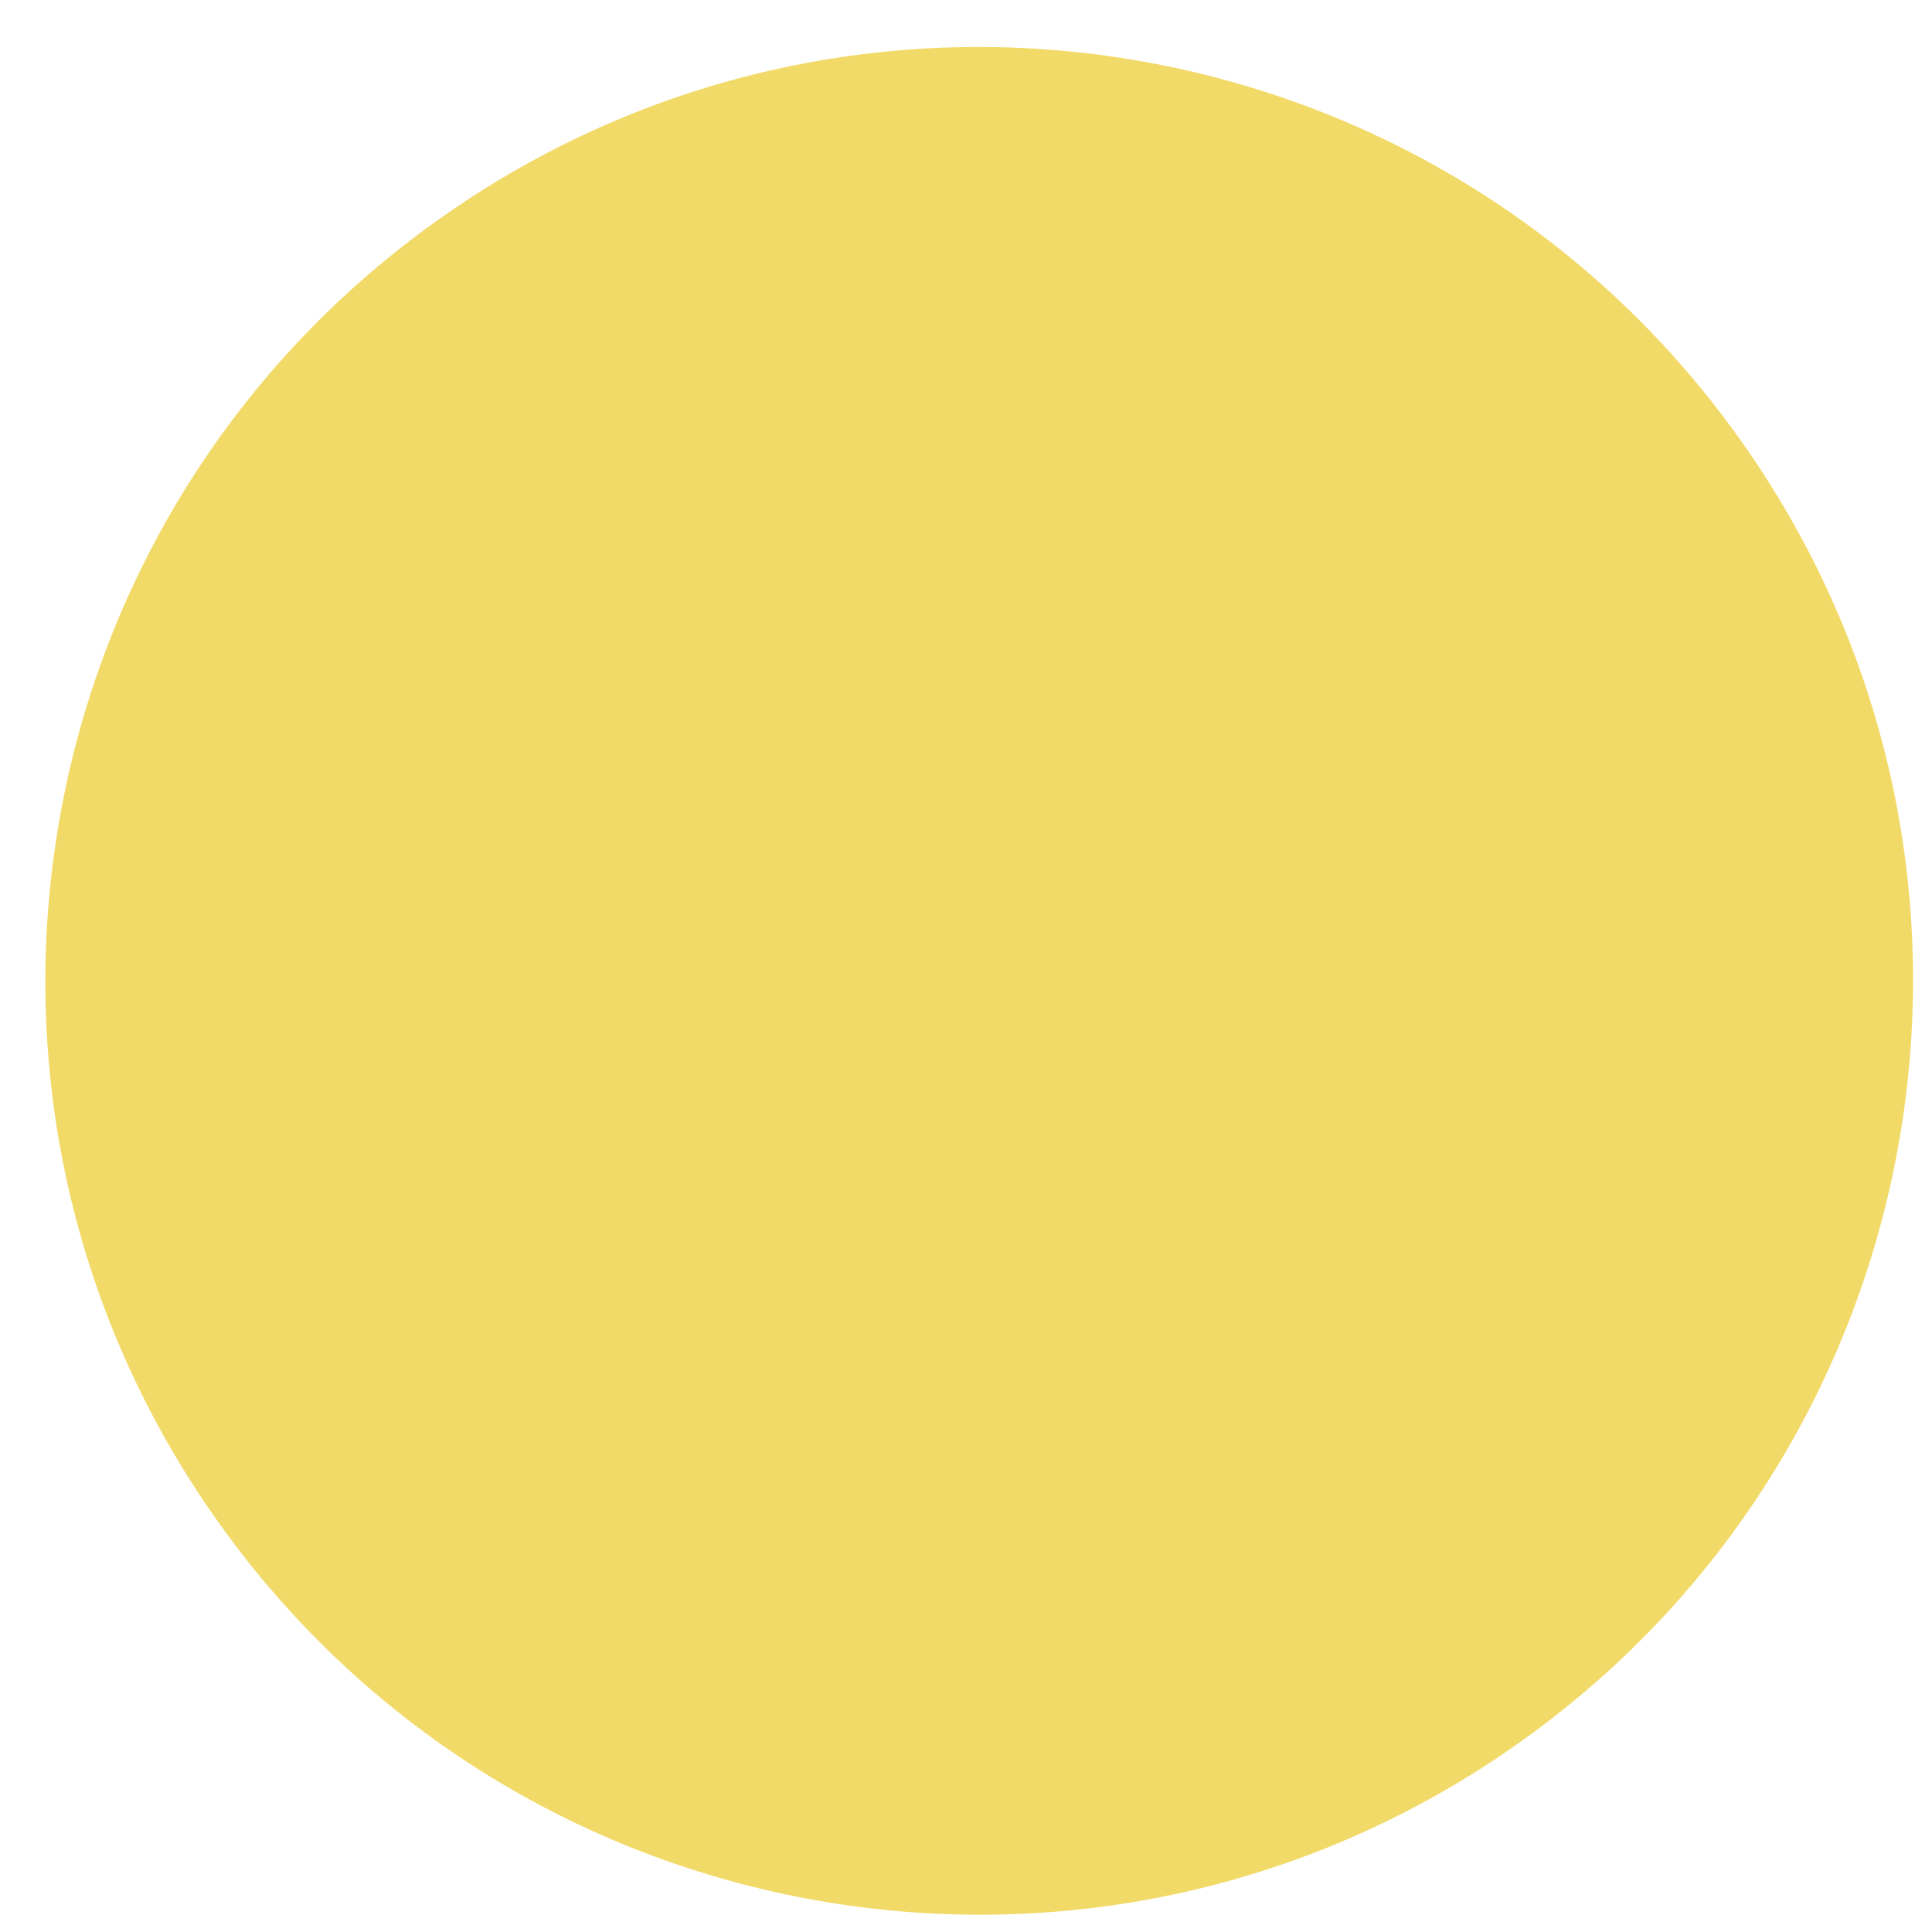
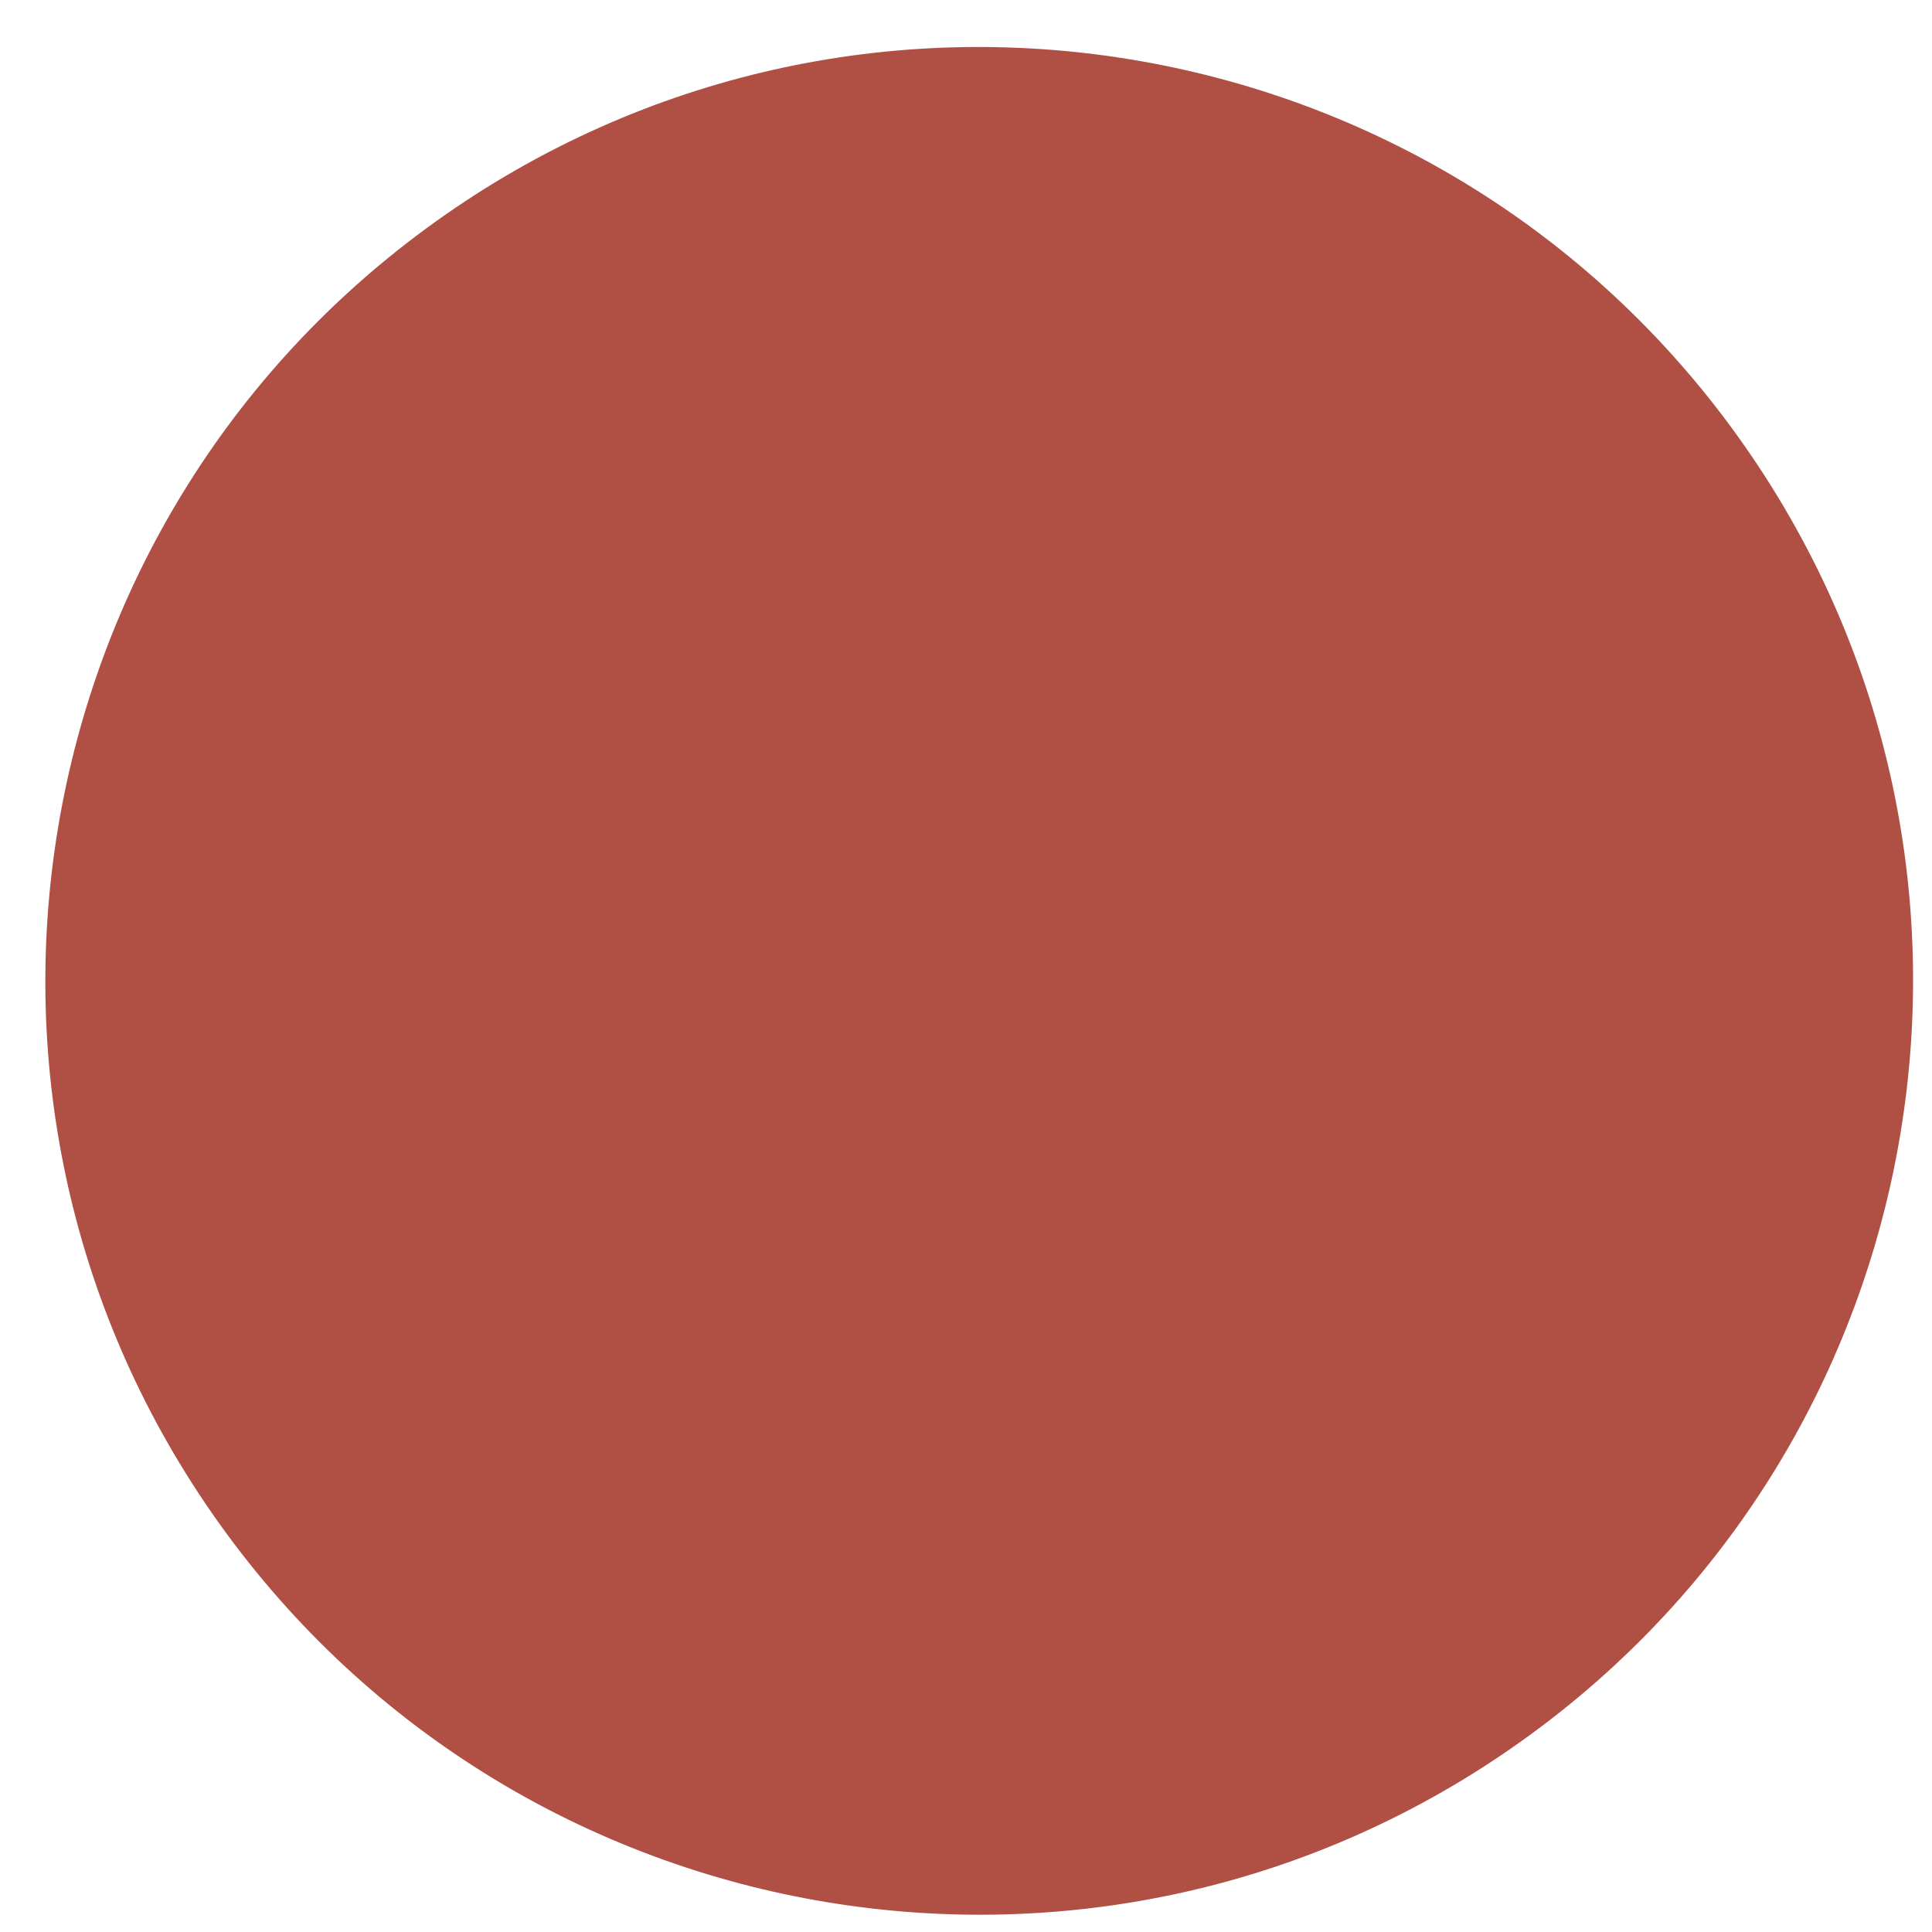
<svg xmlns="http://www.w3.org/2000/svg" width="30" height="30" viewBox="0 0 30 30" fill="none">
-   <circle cx="15.205" cy="15.231" r="14.5" transform="rotate(-35.5977 15.2049 15.2306)" fill="#F2DA69" />
+   <circle cx="15.205" cy="15.231" r="14.5" transform="rotate(-35.5977 15.2049 15.2306)" fill="#B05044" />
</svg>
